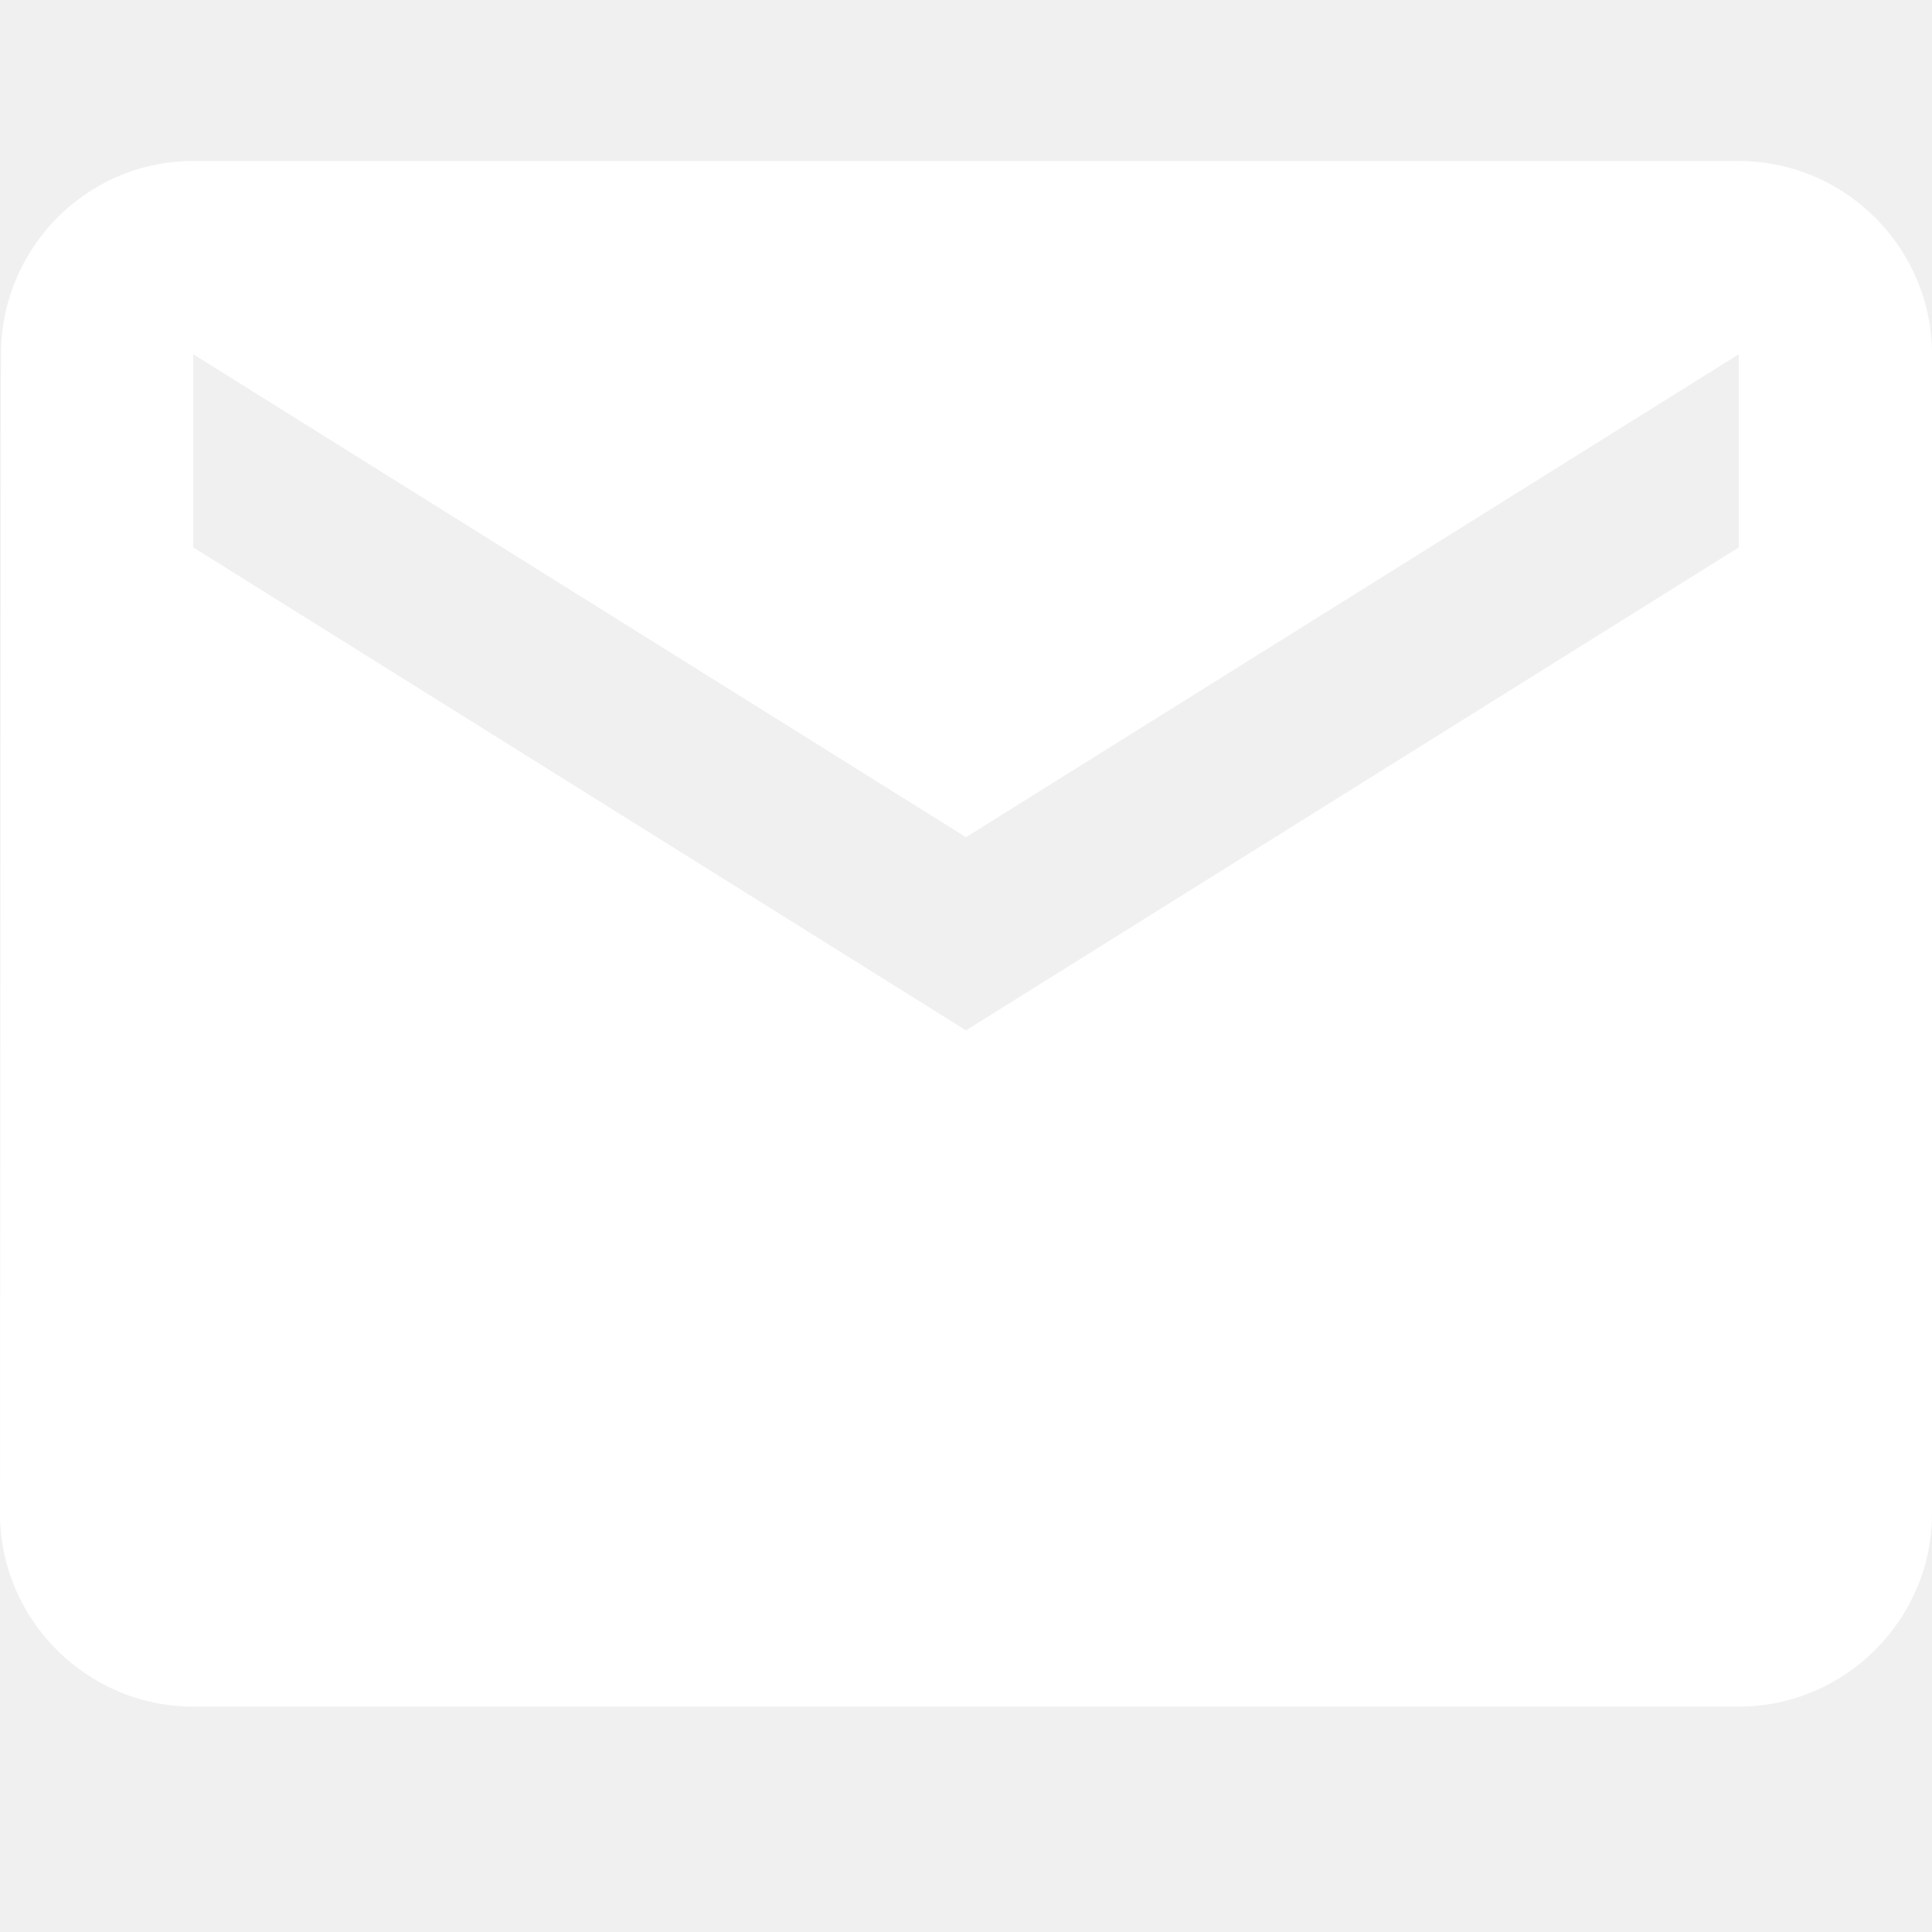
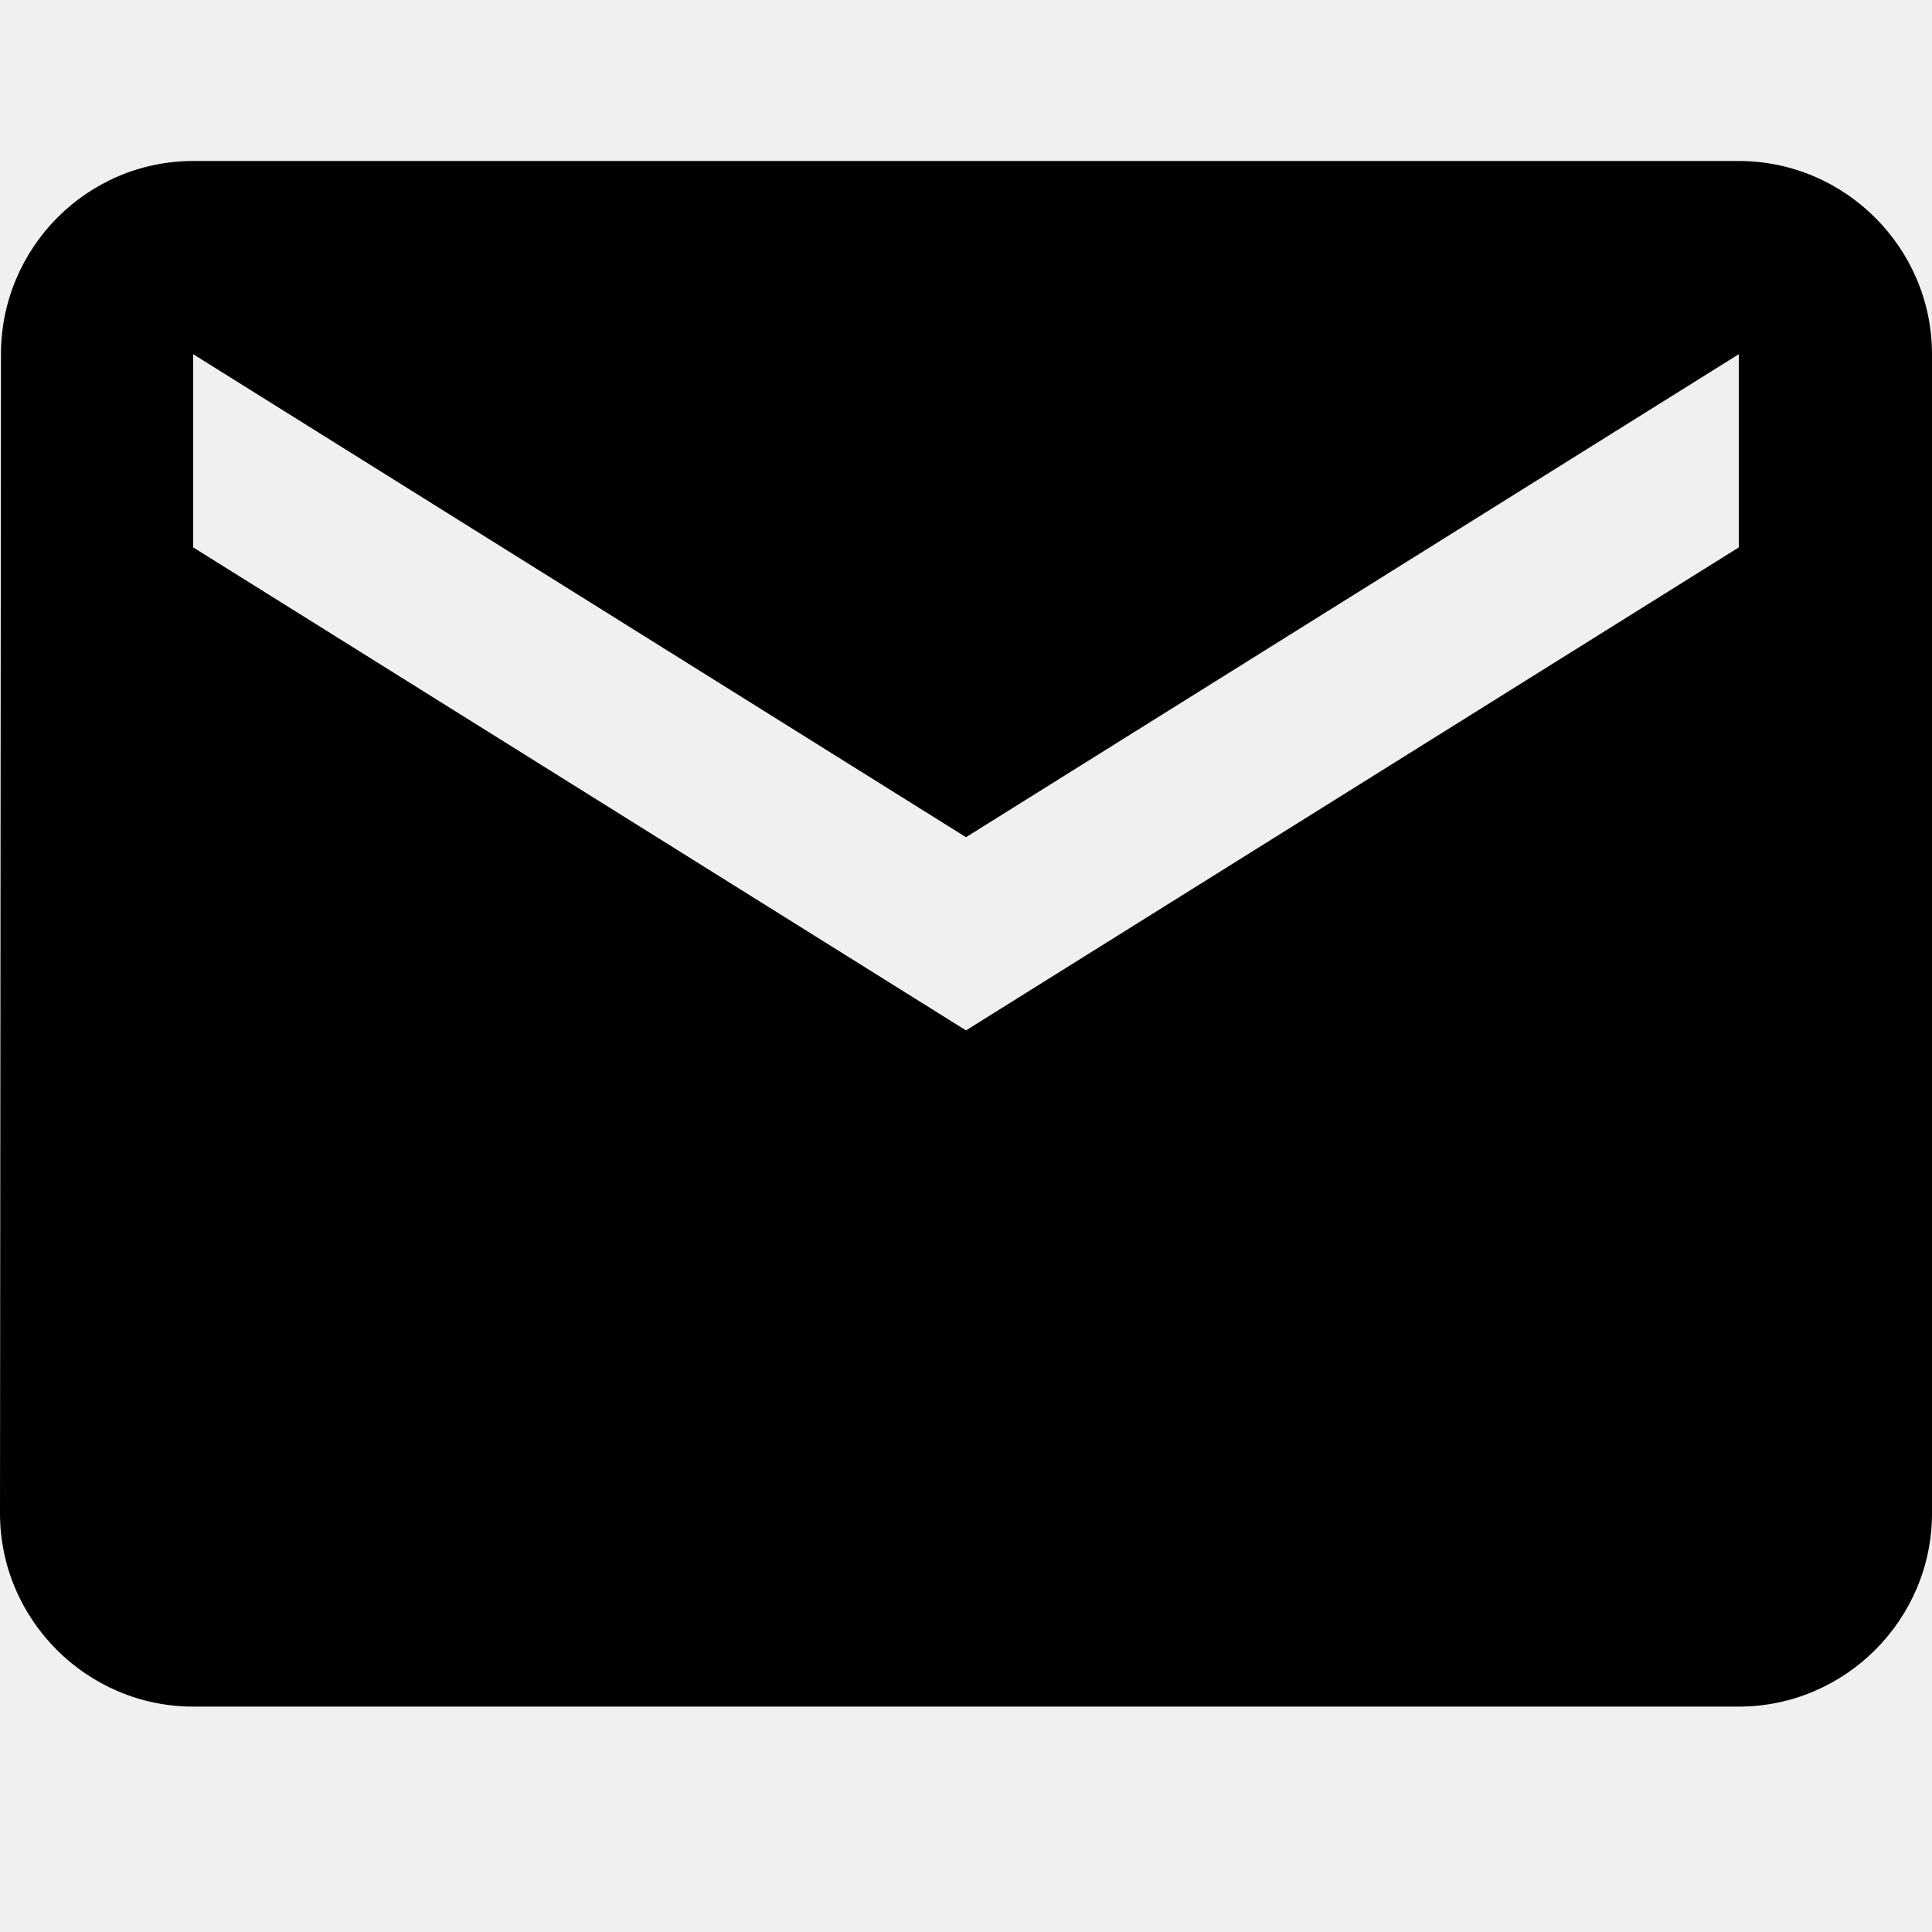
<svg xmlns="http://www.w3.org/2000/svg" fill="none" height="24" viewBox="0 0 24 24" width="24">
  <clipPath id="a">
    <path d="m0 0h24v24h-24z" />
  </clipPath>
  <g clip-path="url(#a)">
-     <path d="m21.6 2h-19.2c-1.32 0-2.388 1.08-2.388 2.4l-.012 14.4c0 1.32 1.08 2.4 2.4 2.4h19.2c1.32 0 2.4-1.08 2.4-2.4v-14.4c0-1.32-1.08-2.4-2.4-2.4zm0 4.8-9.6 6-9.6-6v-2.4l9.6 6 9.6-6z" fill="#fff" />
+     <path d="m21.6 2h-19.2c-1.32 0-2.388 1.08-2.388 2.4l-.012 14.4c0 1.32 1.08 2.4 2.4 2.4h19.2c1.32 0 2.4-1.08 2.4-2.4v-14.4c0-1.32-1.08-2.4-2.4-2.4zm0 4.8-9.6 6-9.6-6v-2.4l9.6 6 9.6-6z" fill="#000" />
  </g>
</svg>
